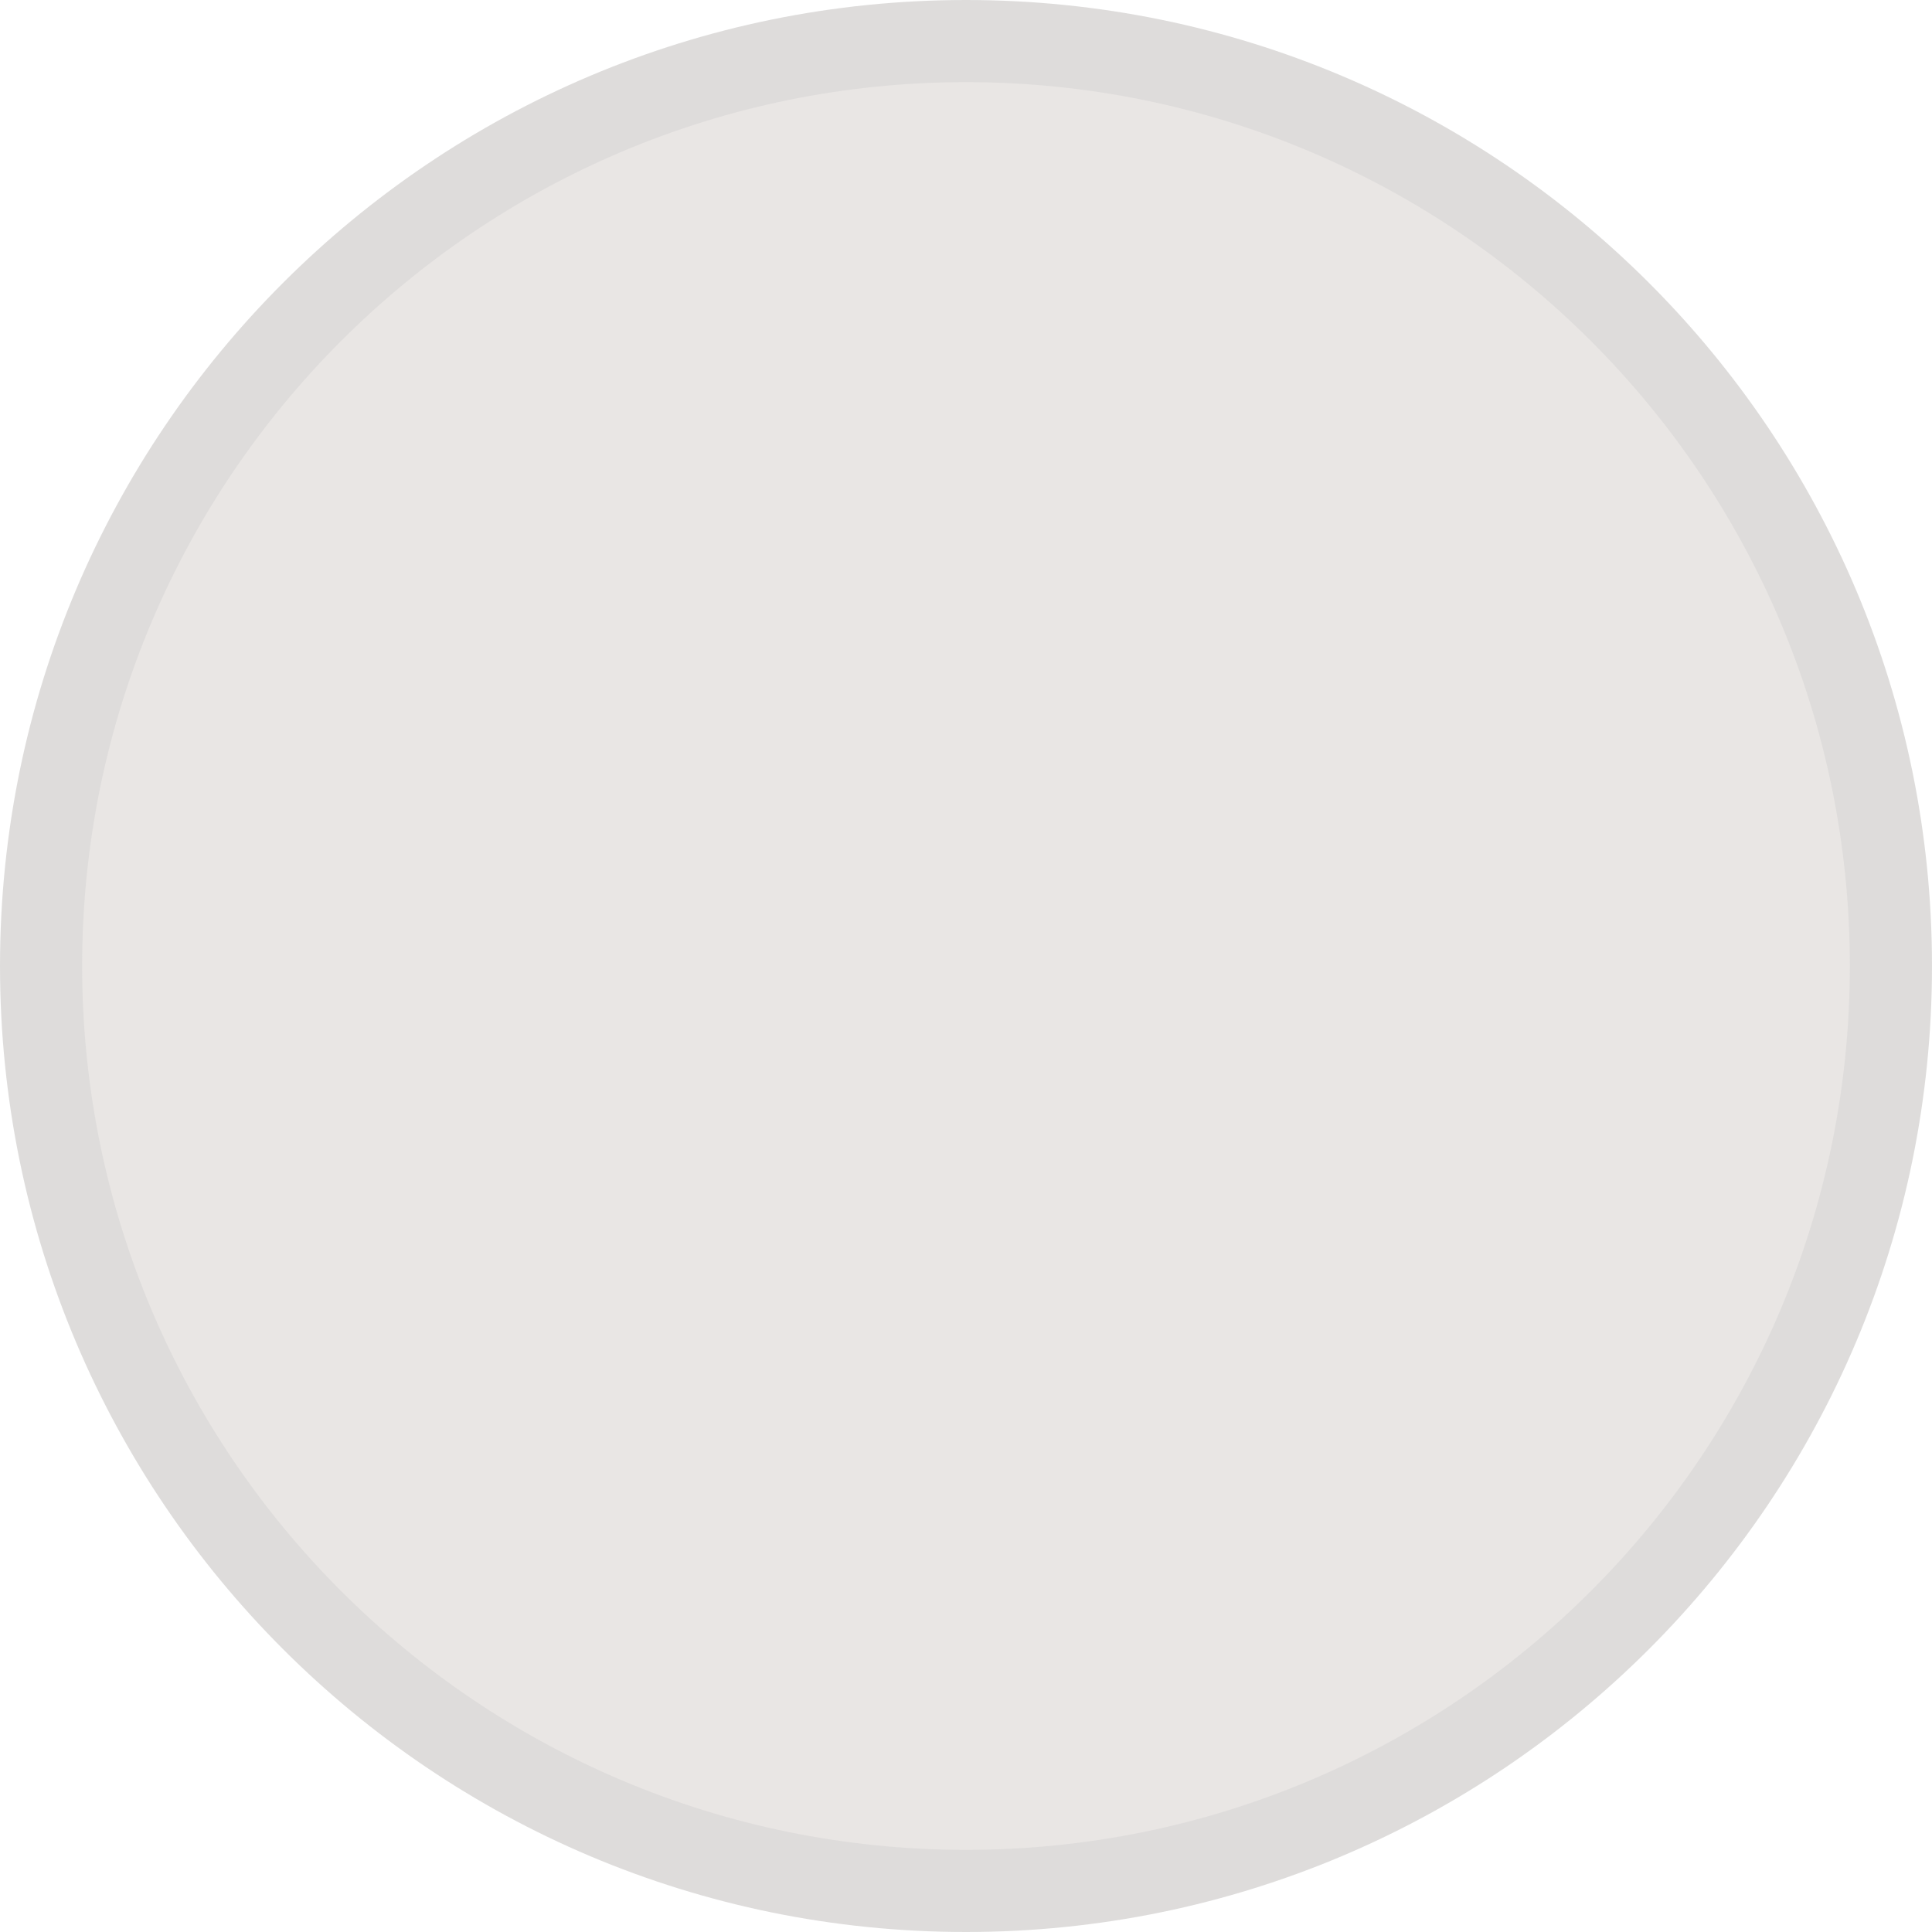
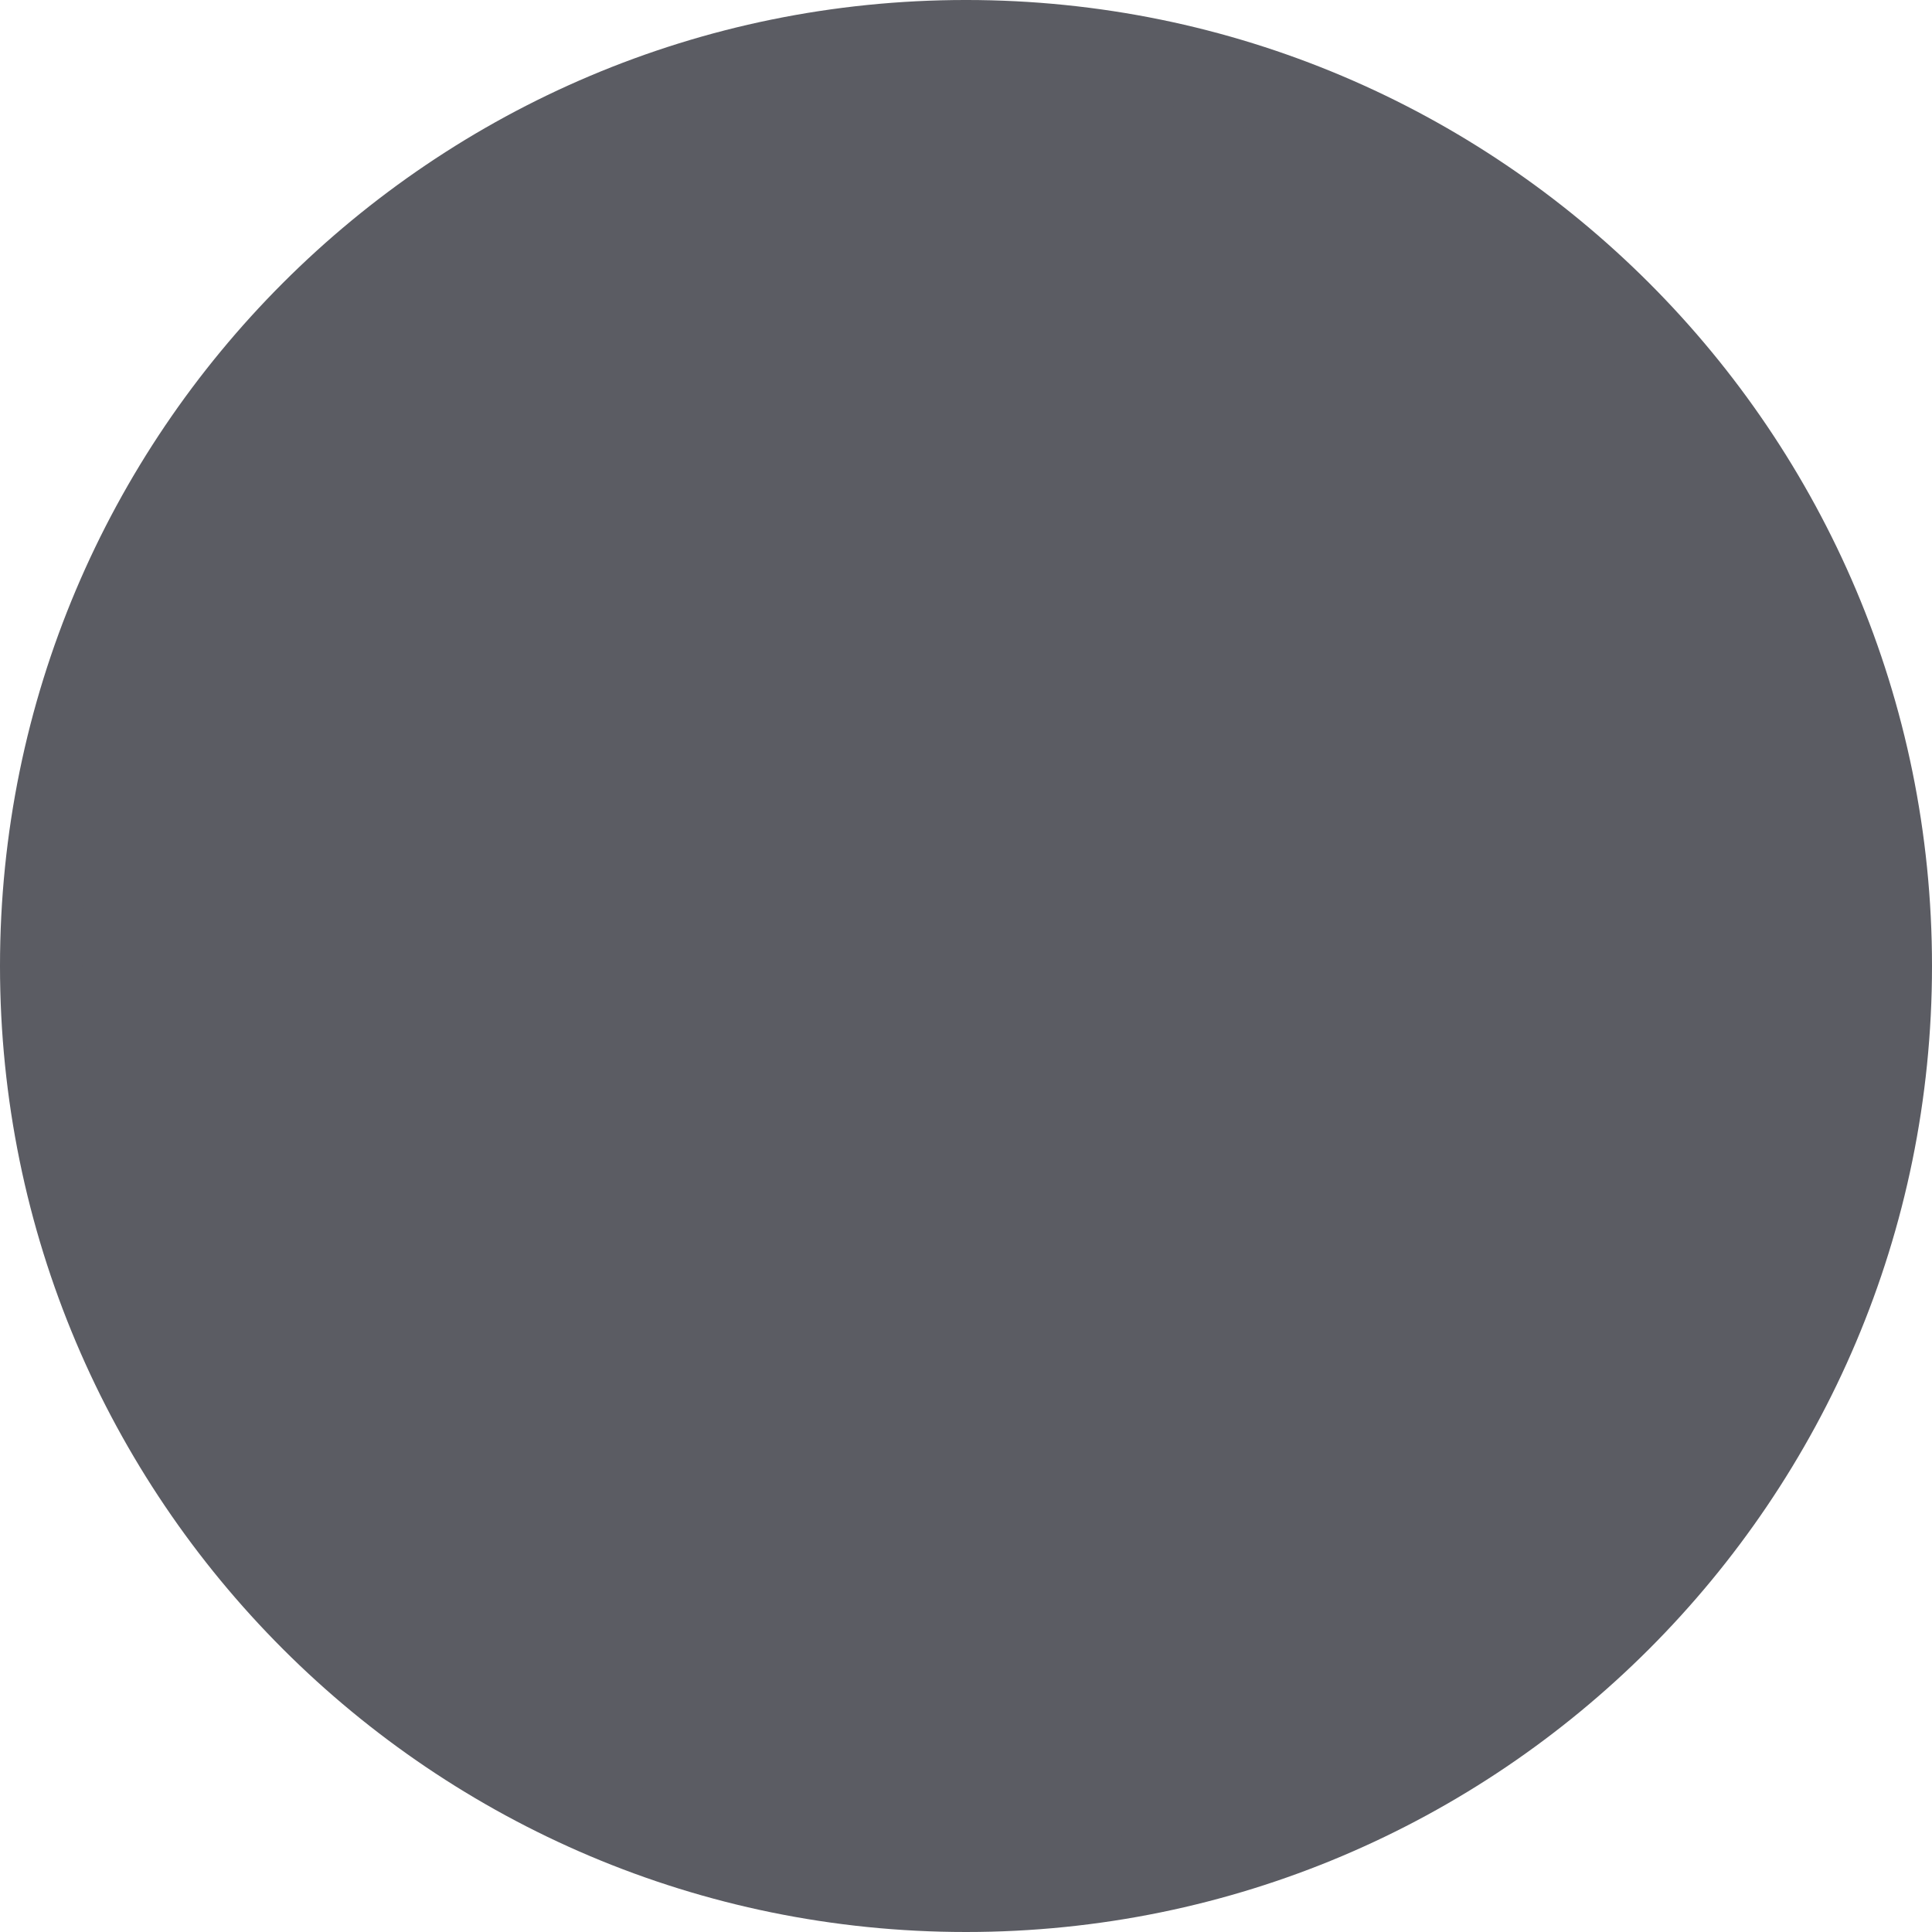
<svg xmlns="http://www.w3.org/2000/svg" viewBox="0 0 50 50" version="1.2" baseProfile="tiny">
  <defs>
</defs>
  <g fill="none" stroke="black" stroke-width="1" fill-rule="evenodd" stroke-linecap="square" stroke-linejoin="bevel">
-     <g fill="#bdbab8" fill-opacity="1" stroke="none" transform="matrix(0.0548336,0,0,-0.0548338,-0.327859,50.2673)" font-family="Atkinson Hyperlegible Next" font-size="10" font-weight="400" font-style="normal" opacity="0.5">
-       <path vector-effect="none" fill-rule="evenodd" d="M461.904,4.875 C713.705,4.875 917.829,208.996 917.829,460.8 C917.829,712.596 713.705,916.721 461.904,916.721 C210.105,916.721 5.979,712.596 5.979,460.8 C5.979,208.996 210.105,4.875 461.904,4.875 " />
+     <g fill="#5b5c63" fill-opacity="1" stroke="none" transform="matrix(0.0548323,0,0,-0.0548325,48.025,93.2491)" font-family="Atkinson Hyperlegible Next" font-size="10" font-weight="400" font-style="normal">
+       <path vector-effect="none" fill-rule="evenodd" d="M-419.917,788.749 C-168.11,788.749 36.019,992.875 36.019,1244.68 C36.019,1496.49 -168.11,1700.62 -419.917,1700.62 C-671.722,1700.62 -875.852,1496.49 -875.852,1244.68 C-875.852,992.875 -671.722,788.749 -419.917,788.749 " />
    </g>
-     <g fill="#f4f0ed" fill-opacity="1" stroke="none" transform="matrix(0.0548336,0,0,-0.0548338,-0.327859,50.2673)" font-family="Atkinson Hyperlegible Next" font-size="10" font-weight="400" font-style="normal" opacity="0.5">
-       <path vector-effect="none" fill-rule="evenodd" d="M461.904,43.65 C692.288,43.65 879.05,230.413 879.05,460.8 C879.05,691.179 692.288,877.946 461.904,877.946 C231.521,877.946 44.754,691.179 44.754,460.8 C44.754,230.413 231.521,43.65 461.904,43.65 " />
+     <g fill="#5b5c63" fill-opacity="1" stroke="none" transform="matrix(0.0548323,0,0,-0.0548325,48.025,93.2491)" font-family="Atkinson Hyperlegible Next" font-size="10" font-weight="400" font-style="normal">
+       <path vector-effect="none" fill-rule="evenodd" d="M-419.917,827.525 C-189.527,827.525 -2.757,1014.29 -2.757,1244.68 C-2.757,1475.07 -189.527,1661.84 -419.917,1661.84 C-650.305,1661.84 -837.076,1475.07 -837.076,1244.68 C-837.076,1014.29 -650.305,827.525 -419.917,827.525 " />
    </g>
    <g fill="none" stroke="#000000" stroke-opacity="1" stroke-width="1" stroke-linecap="square" stroke-linejoin="bevel" transform="matrix(1,0,0,1,0,0)" font-family="Atkinson Hyperlegible Next" font-size="10" font-weight="400" font-style="normal">
</g>
  </g>
</svg>
